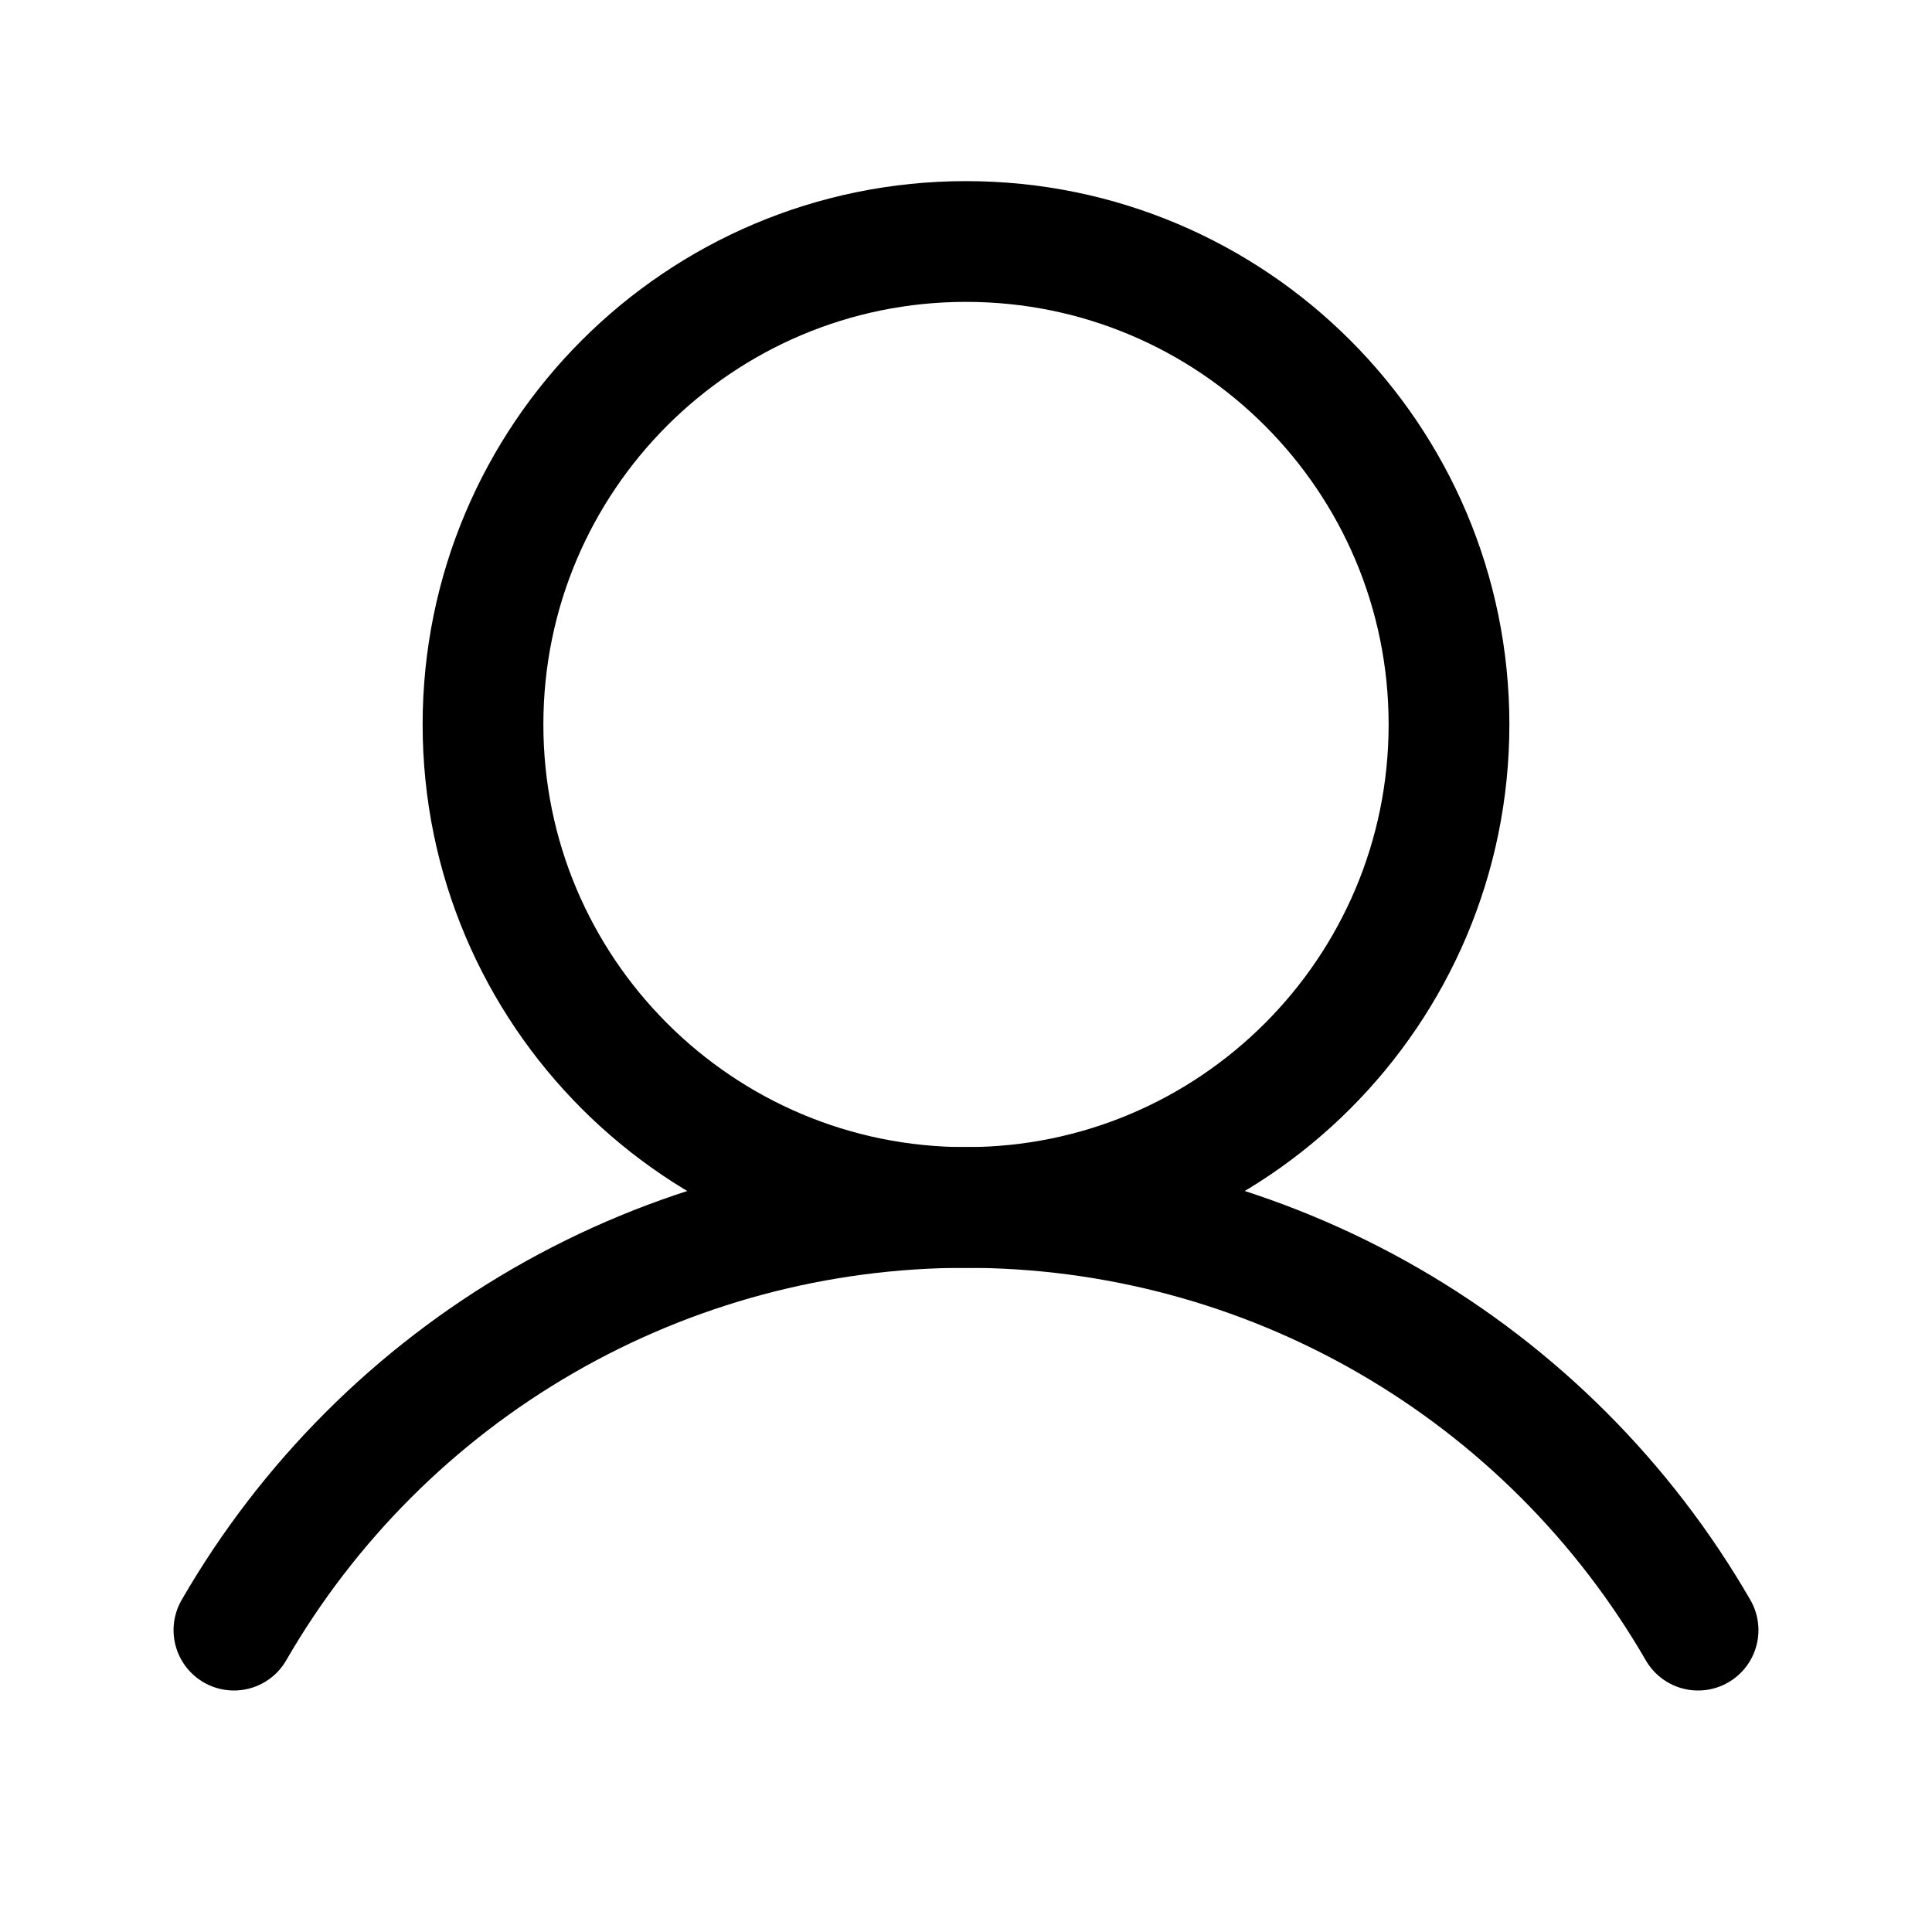
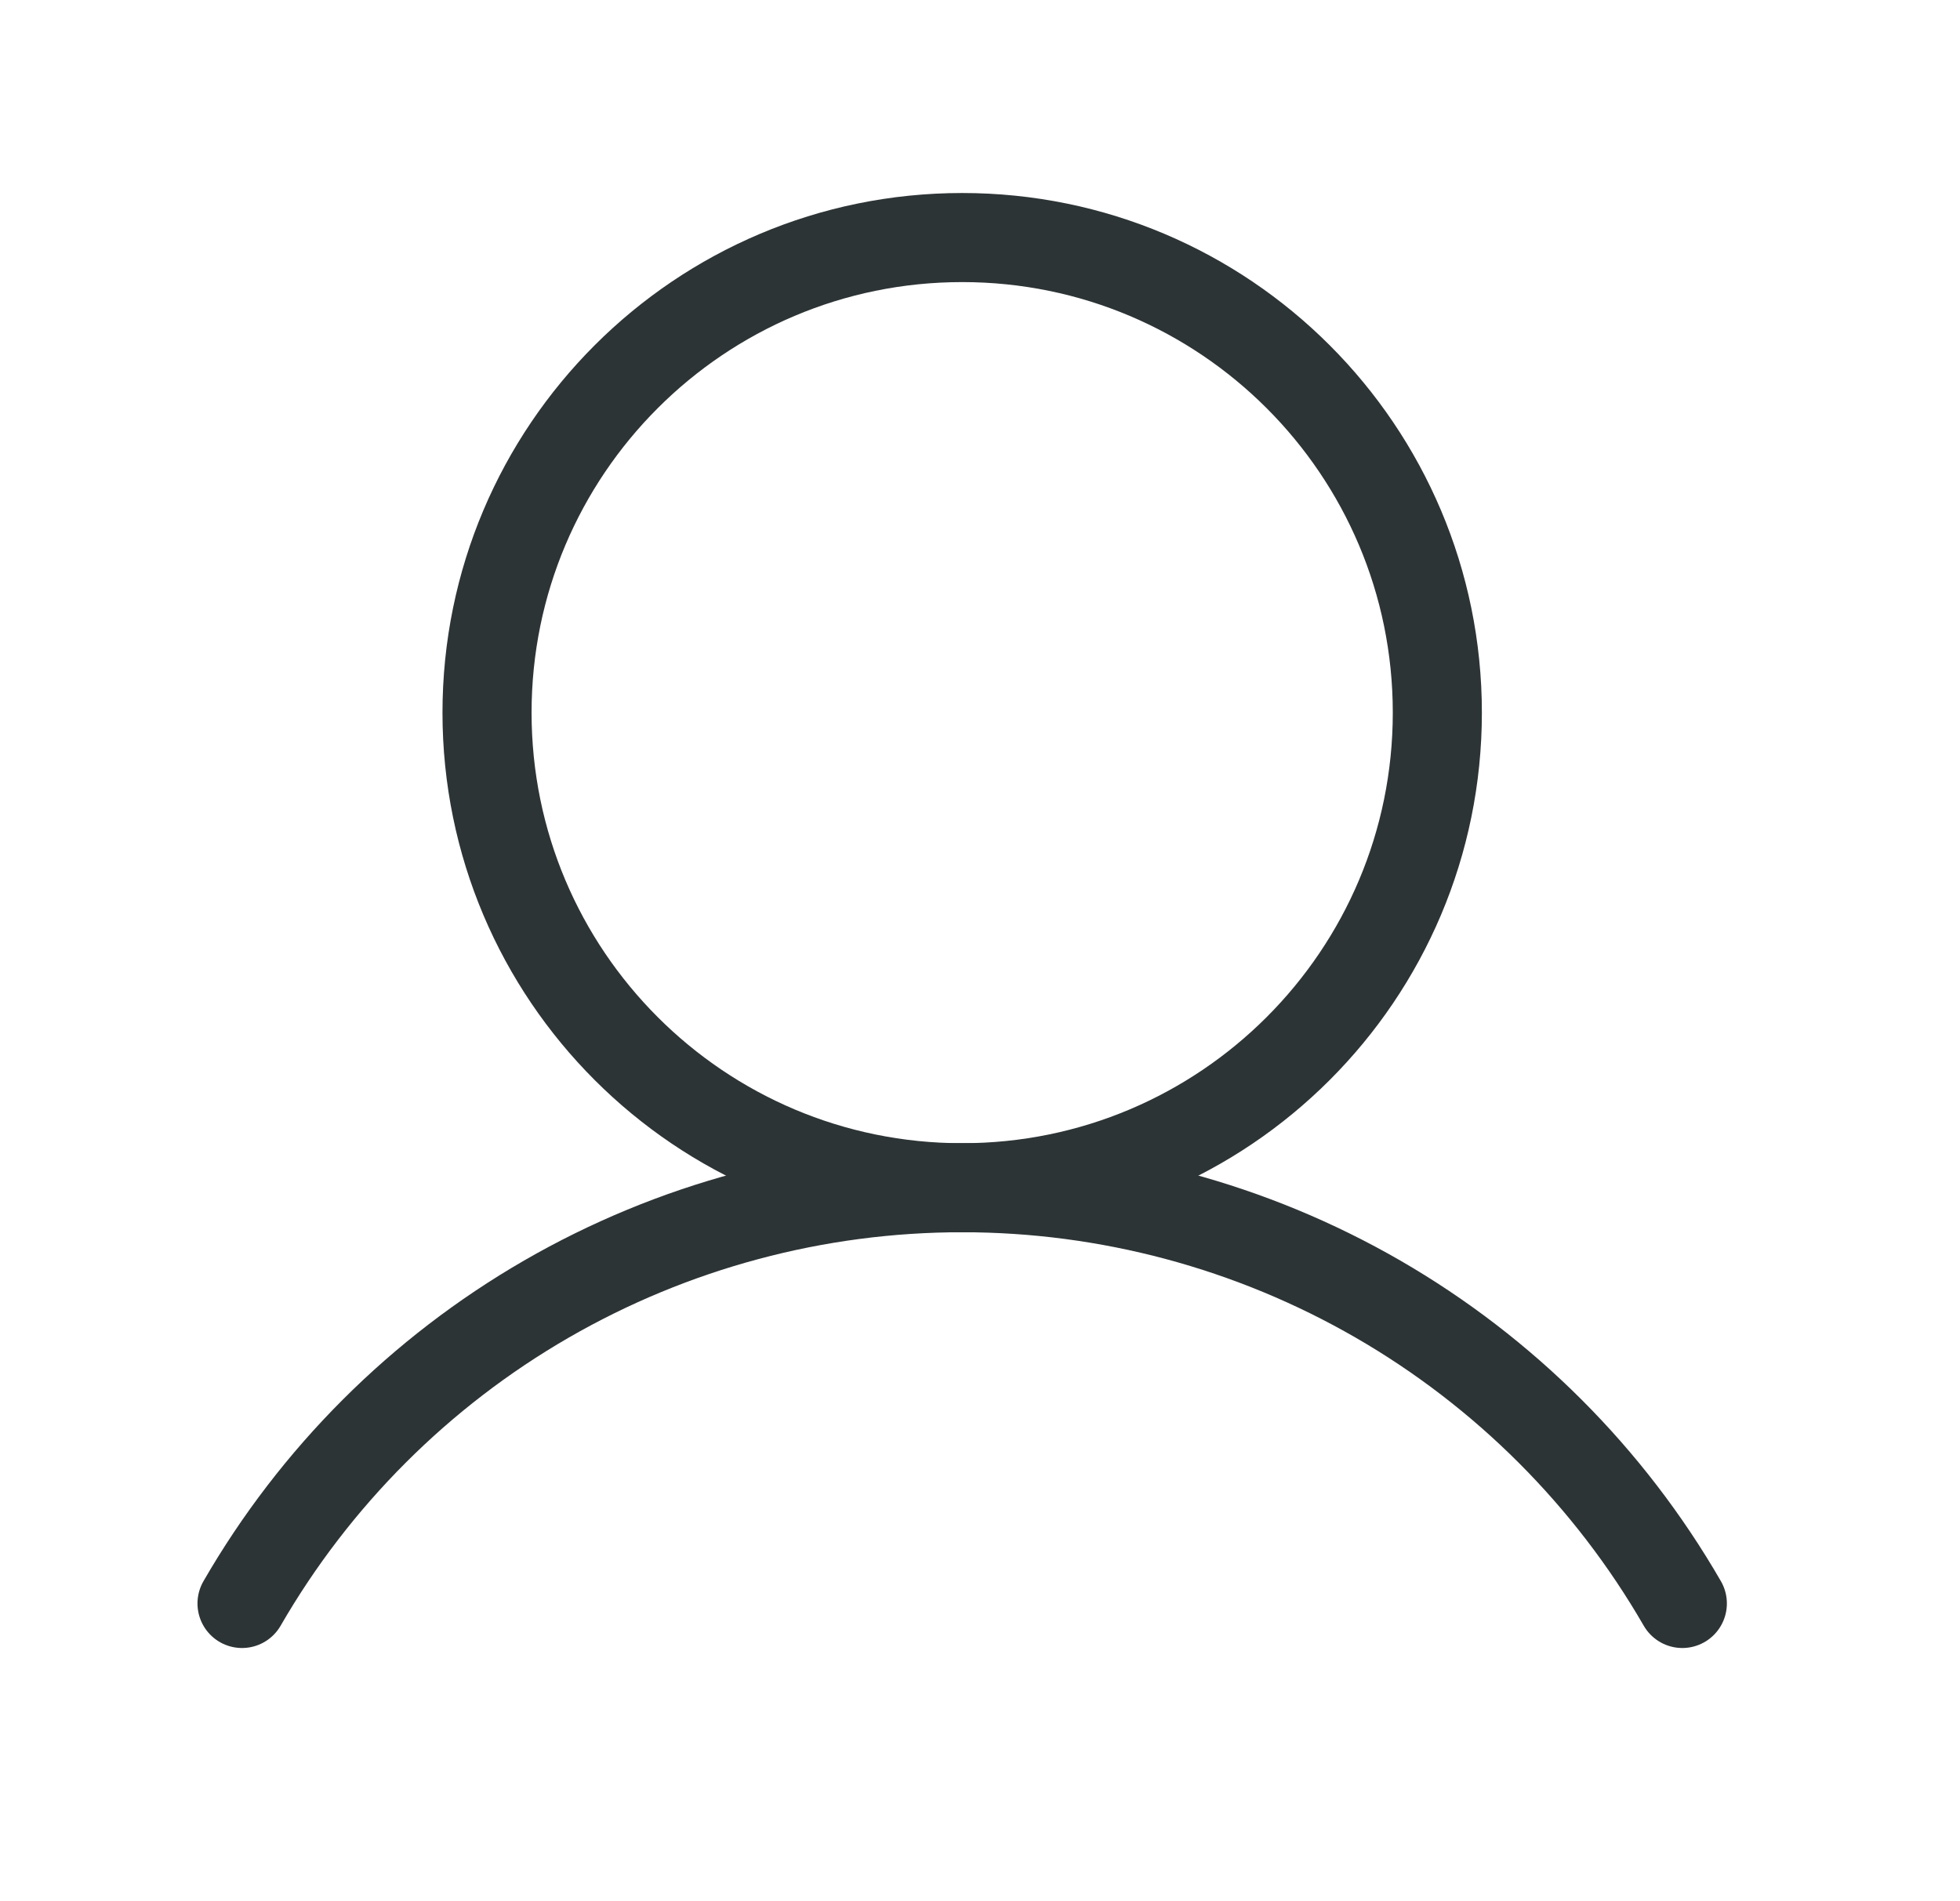
- <svg xmlns="http://www.w3.org/2000/svg" width="24" height="24" viewBox="0 0 24 24" fill="none">
-   <path d="M12 15C15.314 15 18 12.314 18 9C18 5.686 15.314 3 12 3C8.686 3 6 5.686 6 9C6 12.314 8.686 15 12 15Z" stroke="black" stroke-width="1.5" stroke-linecap="round" stroke-linejoin="round" />
-   <path d="M2.906 20.25C3.828 18.654 5.153 17.328 6.75 16.406C8.346 15.484 10.157 14.999 12 14.999C13.843 14.999 15.654 15.484 17.25 16.406C18.847 17.328 20.172 18.654 21.094 20.25" stroke="black" stroke-width="1.5" stroke-linecap="round" stroke-linejoin="round" />
+ <svg xmlns="http://www.w3.org/2000/svg" width="33" height="32" viewBox="0 0 33 32" fill="none">
+   <path d="M16.2 20C20.618 20 24.2 16.418 24.2 12C24.2 7.582 20.618 4 16.2 4C11.782 4 8.2 7.582 8.2 12C8.2 16.418 11.782 20 16.2 20Z" stroke="#2D3436" stroke-width="1.5" stroke-miterlimit="10" />
+   <path d="M4.075 27C5.304 24.871 7.071 23.104 9.199 21.875C11.328 20.646 13.742 19.999 16.2 19.999C18.658 19.999 21.072 20.646 23.201 21.875C25.329 23.104 27.096 24.871 28.325 27" stroke="#2D3436" stroke-width="1.5" stroke-linecap="round" stroke-linejoin="round" />
</svg>
